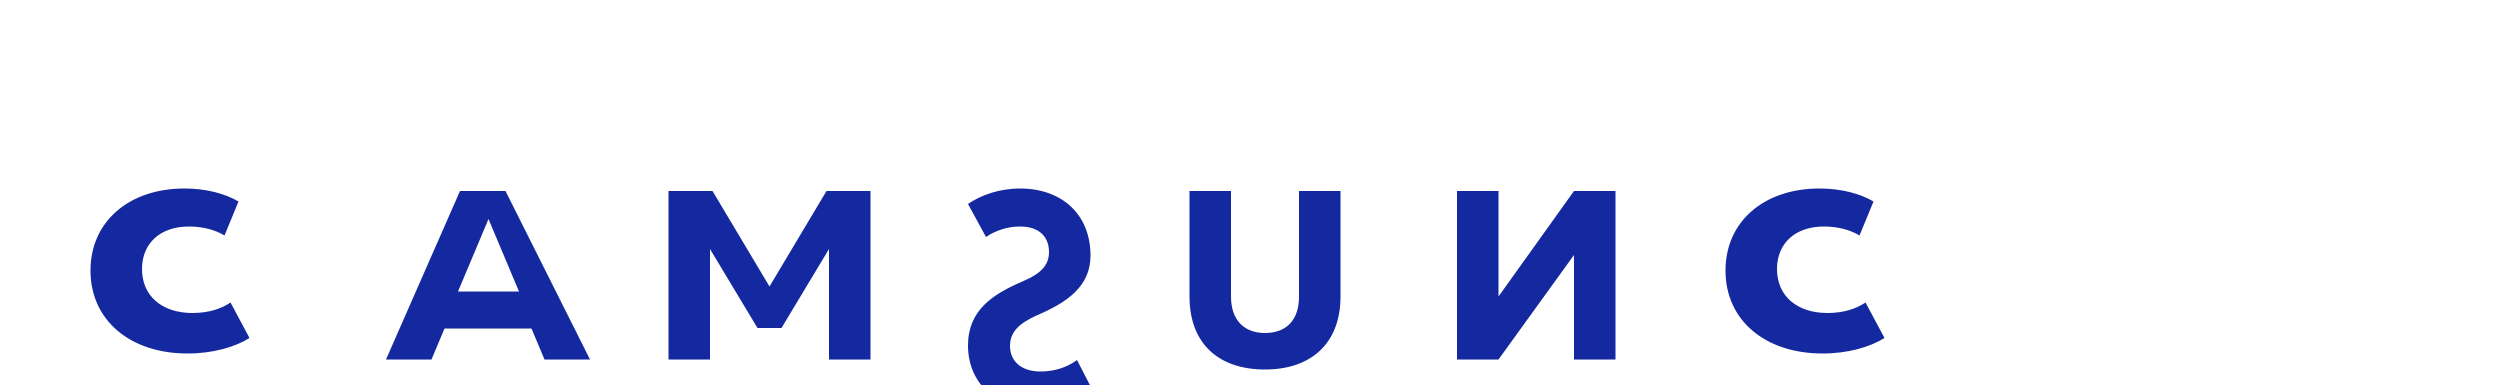
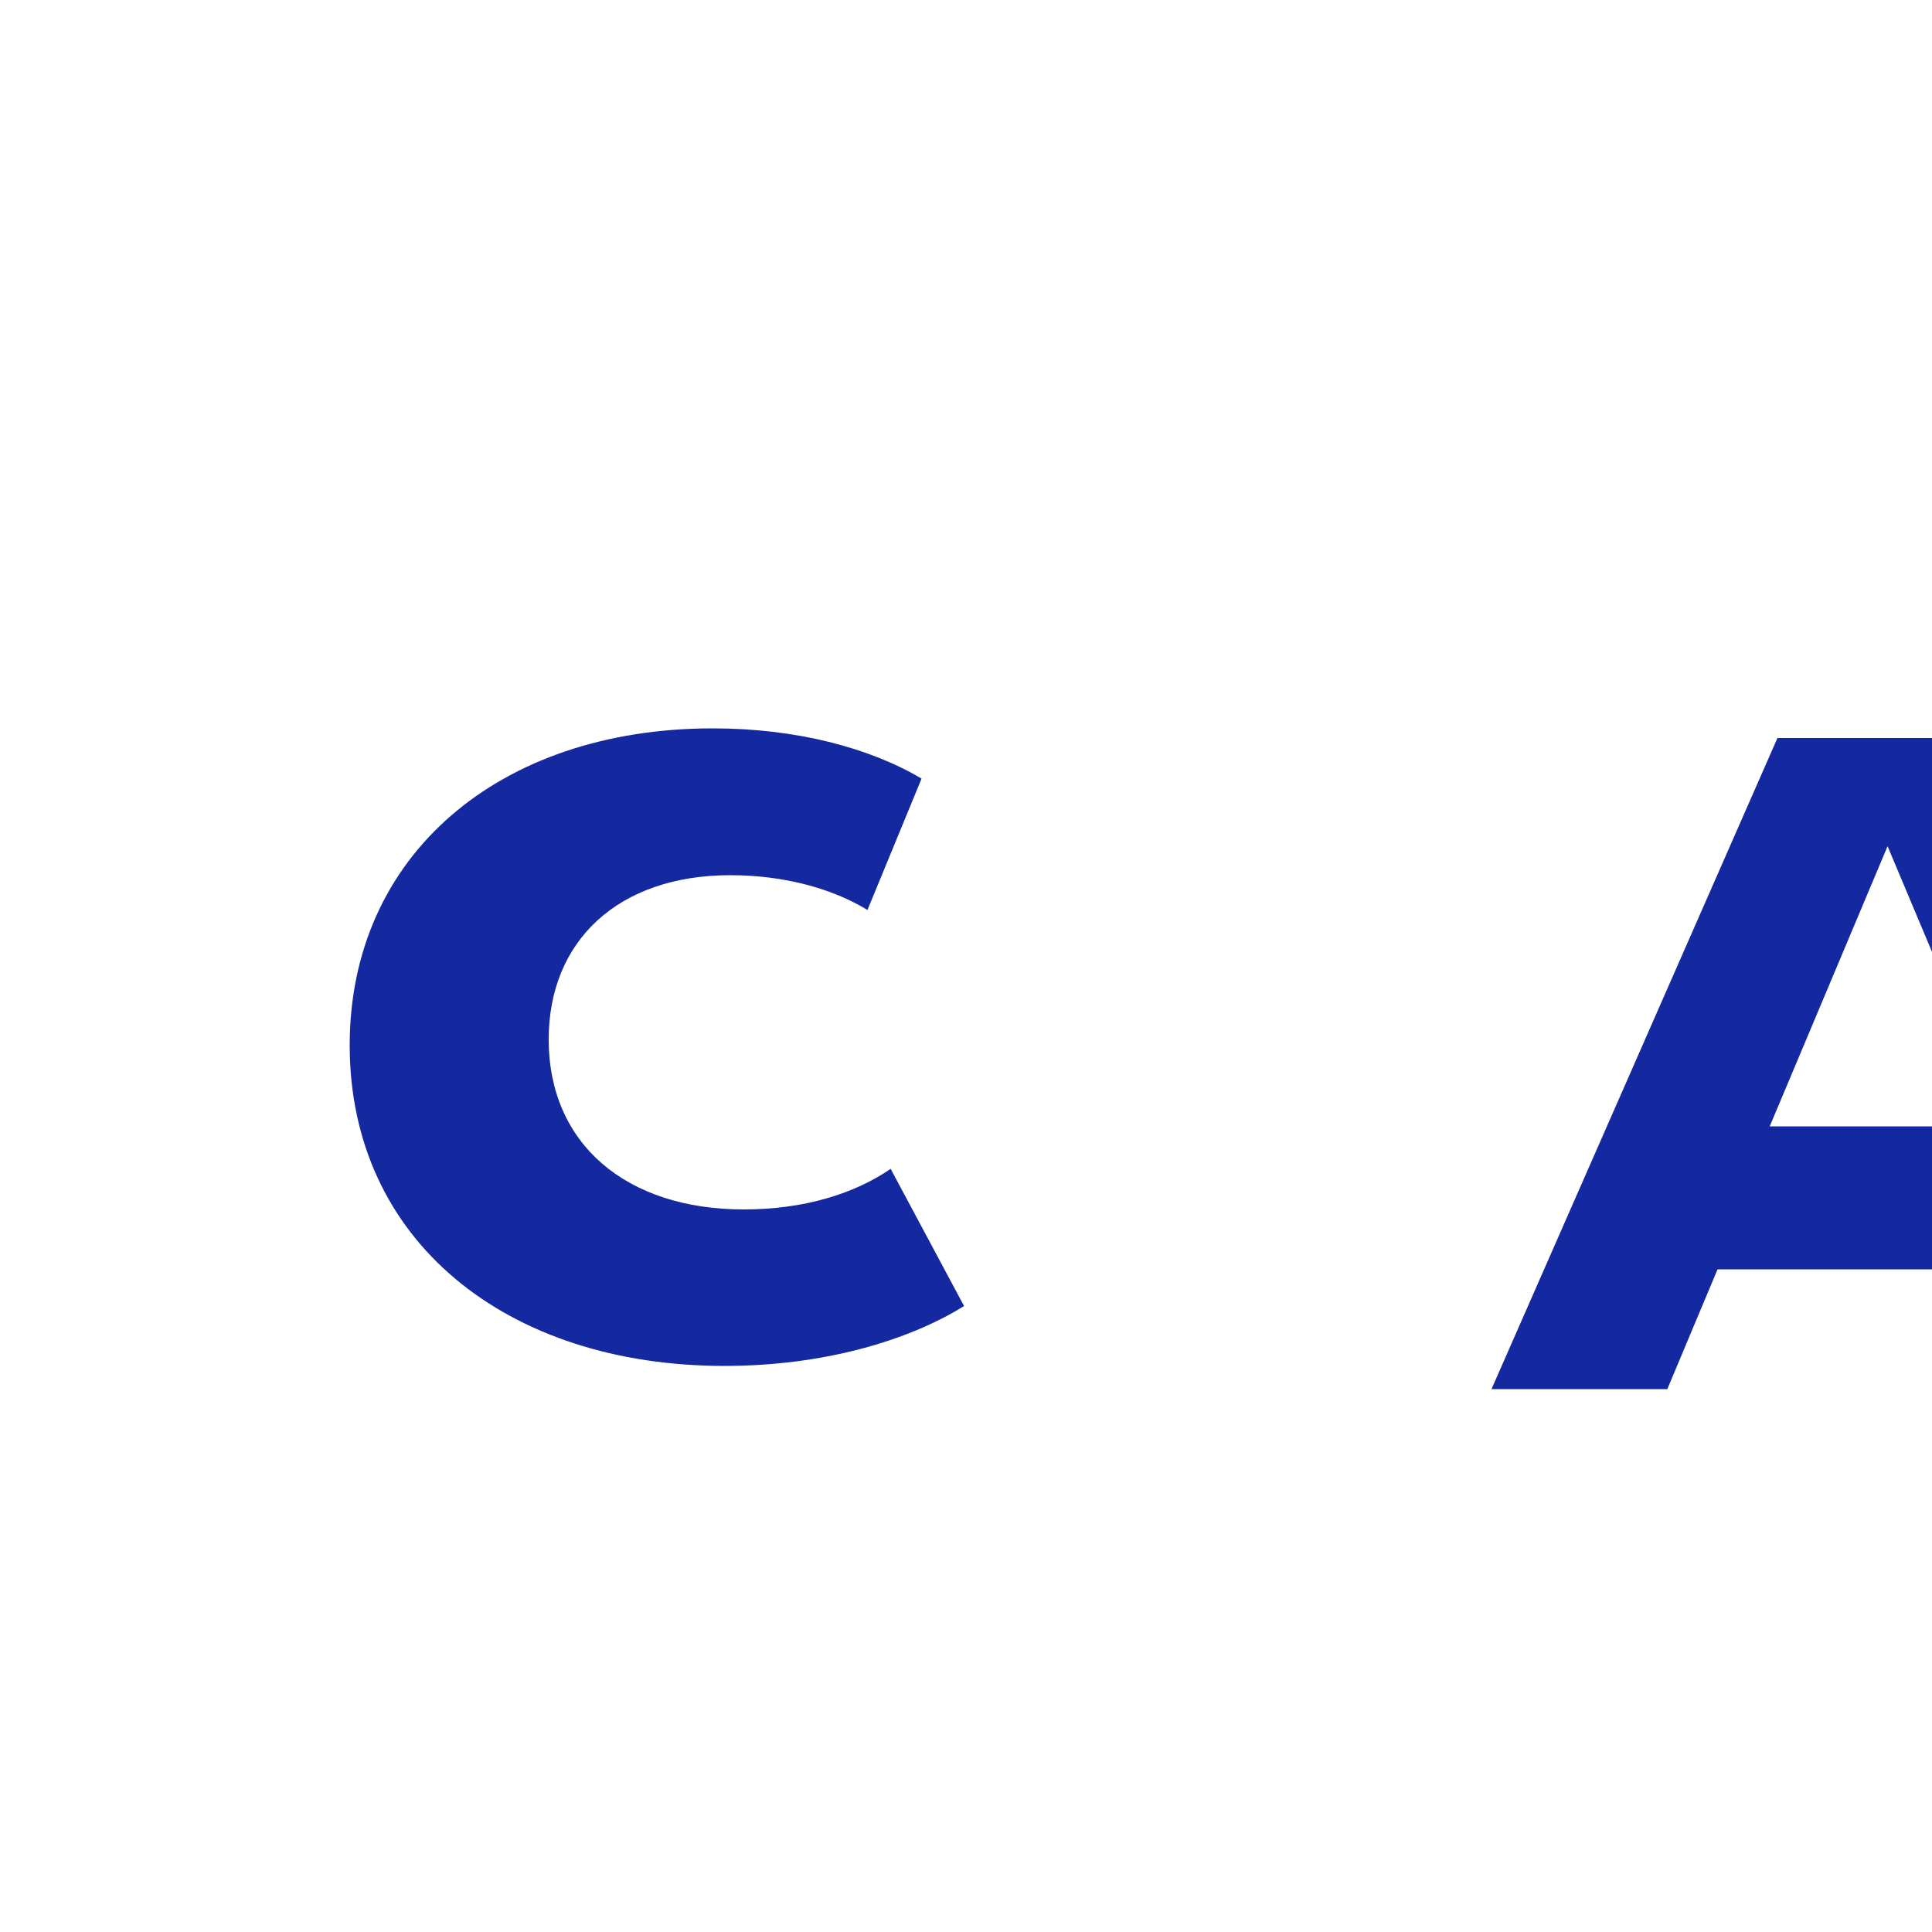
- <svg xmlns="http://www.w3.org/2000/svg" viewBox="0 0 500 77" fill="#1428A0">
+ <svg xmlns="http://www.w3.org/2000/svg" viewBox="0 0 100 100" fill="#1428A0">
  <path d="M46.1 60.5c-1.9 1.3-4.5 2.1-7.6 2.1-6.1 0-10.1-3.4-10.1-8.8 0-5.1 3.6-8.5 9.4-8.5 2.8 0 5.3.7 7.1 1.8l2.8-6.8c-2.7-1.6-6.5-2.6-10.8-2.6-11.1 0-18.8 6.6-18.8 16.4 0 10.1 8.1 16.6 19.4 16.6 5.1 0 9.5-1.3 12.4-3.1l-3.8-7.1zM101.1 38.2h-9.1L77.2 71.9h9.1l2.6-6.2h17.4l2.6 6.2h9.1L101.1 38.2zm-9.5 20.1l6.1-14.5 6.1 14.5h-12.2zM174.1 38.2h-8.8l-11.4 19.1-11.4-19.1h-8.8v33.7h8.3V49.8l9.5 15.8h4.8l9.5-15.8v22.1h8.3V38.2zM218.1 51.1c0-8.1-5.6-13.4-14.1-13.4-4.1 0-7.8 1.3-10.4 3.1l3.6 6.6c1.9-1.3 4.3-2.1 6.8-2.1 4.1 0 5.8 2.3 5.8 5.1 0 2.6-1.6 4.3-5.1 5.8-6.1 2.6-11.1 5.8-11.1 12.9 0 7.6 5.8 12.9 14.1 12.9 4.3 0 8.3-1.3 11.1-3.4l-3.4-6.6c-2.1 1.6-4.8 2.3-7.3 2.3-4.1 0-6.1-2.3-6.1-5.1 0-2.8 1.8-4.5 5.3-6.1 6.1-2.6 10.8-5.8 10.8-12zM268.1 38.2h-8.3v21.1c0 4.8-2.6 7.3-6.8 7.3s-6.8-2.6-6.8-7.3V38.2h-8.3v21.1c0 9.4 5.8 14.6 15.1 14.6s15.1-5.3 15.1-14.6V38.2zM323.1 38.2h-8.3l-15.1 21.1V38.2h-8.3v33.7h8.3L314.8 51v20.9h8.3V38.2zM373.1 60.5c-1.9 1.3-4.5 2.1-7.6 2.1-6.1 0-10.1-3.4-10.1-8.8 0-5.1 3.6-8.5 9.4-8.5 2.8 0 5.3.7 7.1 1.8l2.8-6.8c-2.7-1.6-6.5-2.6-10.8-2.6-11.1 0-18.8 6.6-18.8 16.4 0 10.1 8.1 16.6 19.4 16.6 5.1 0 9.5-1.3 12.4-3.1l-3.8-7.1z" />
</svg>
